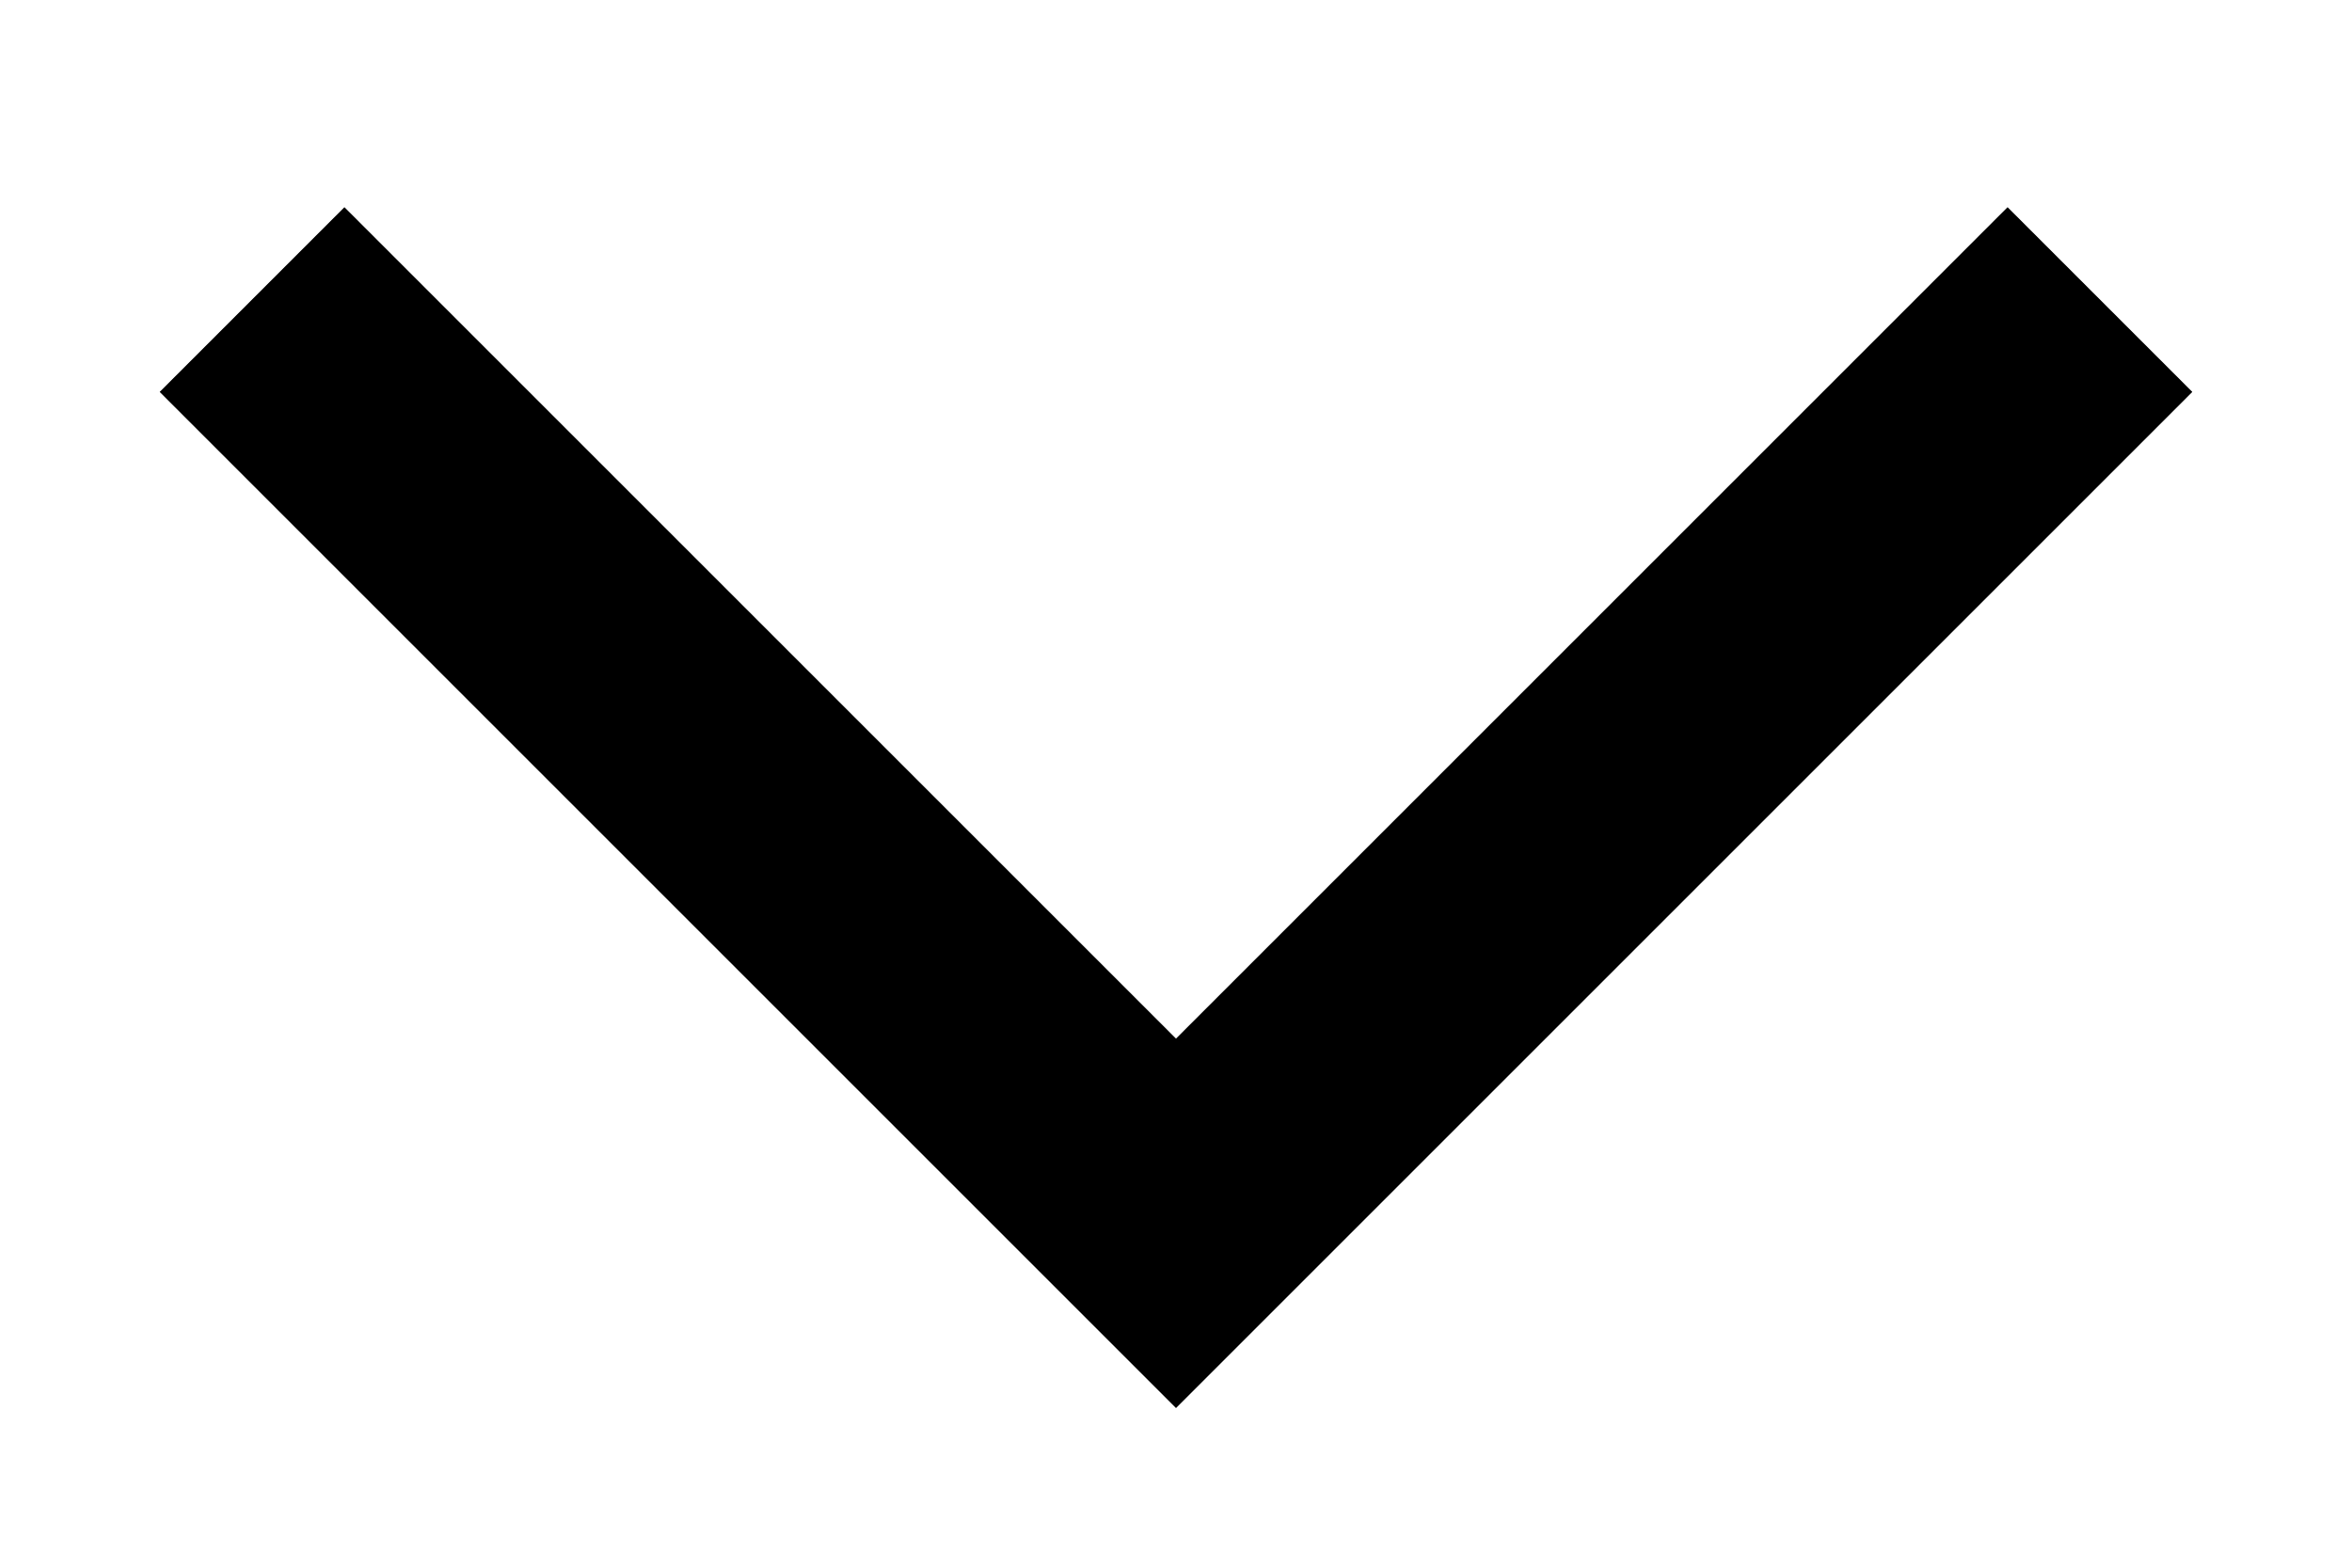
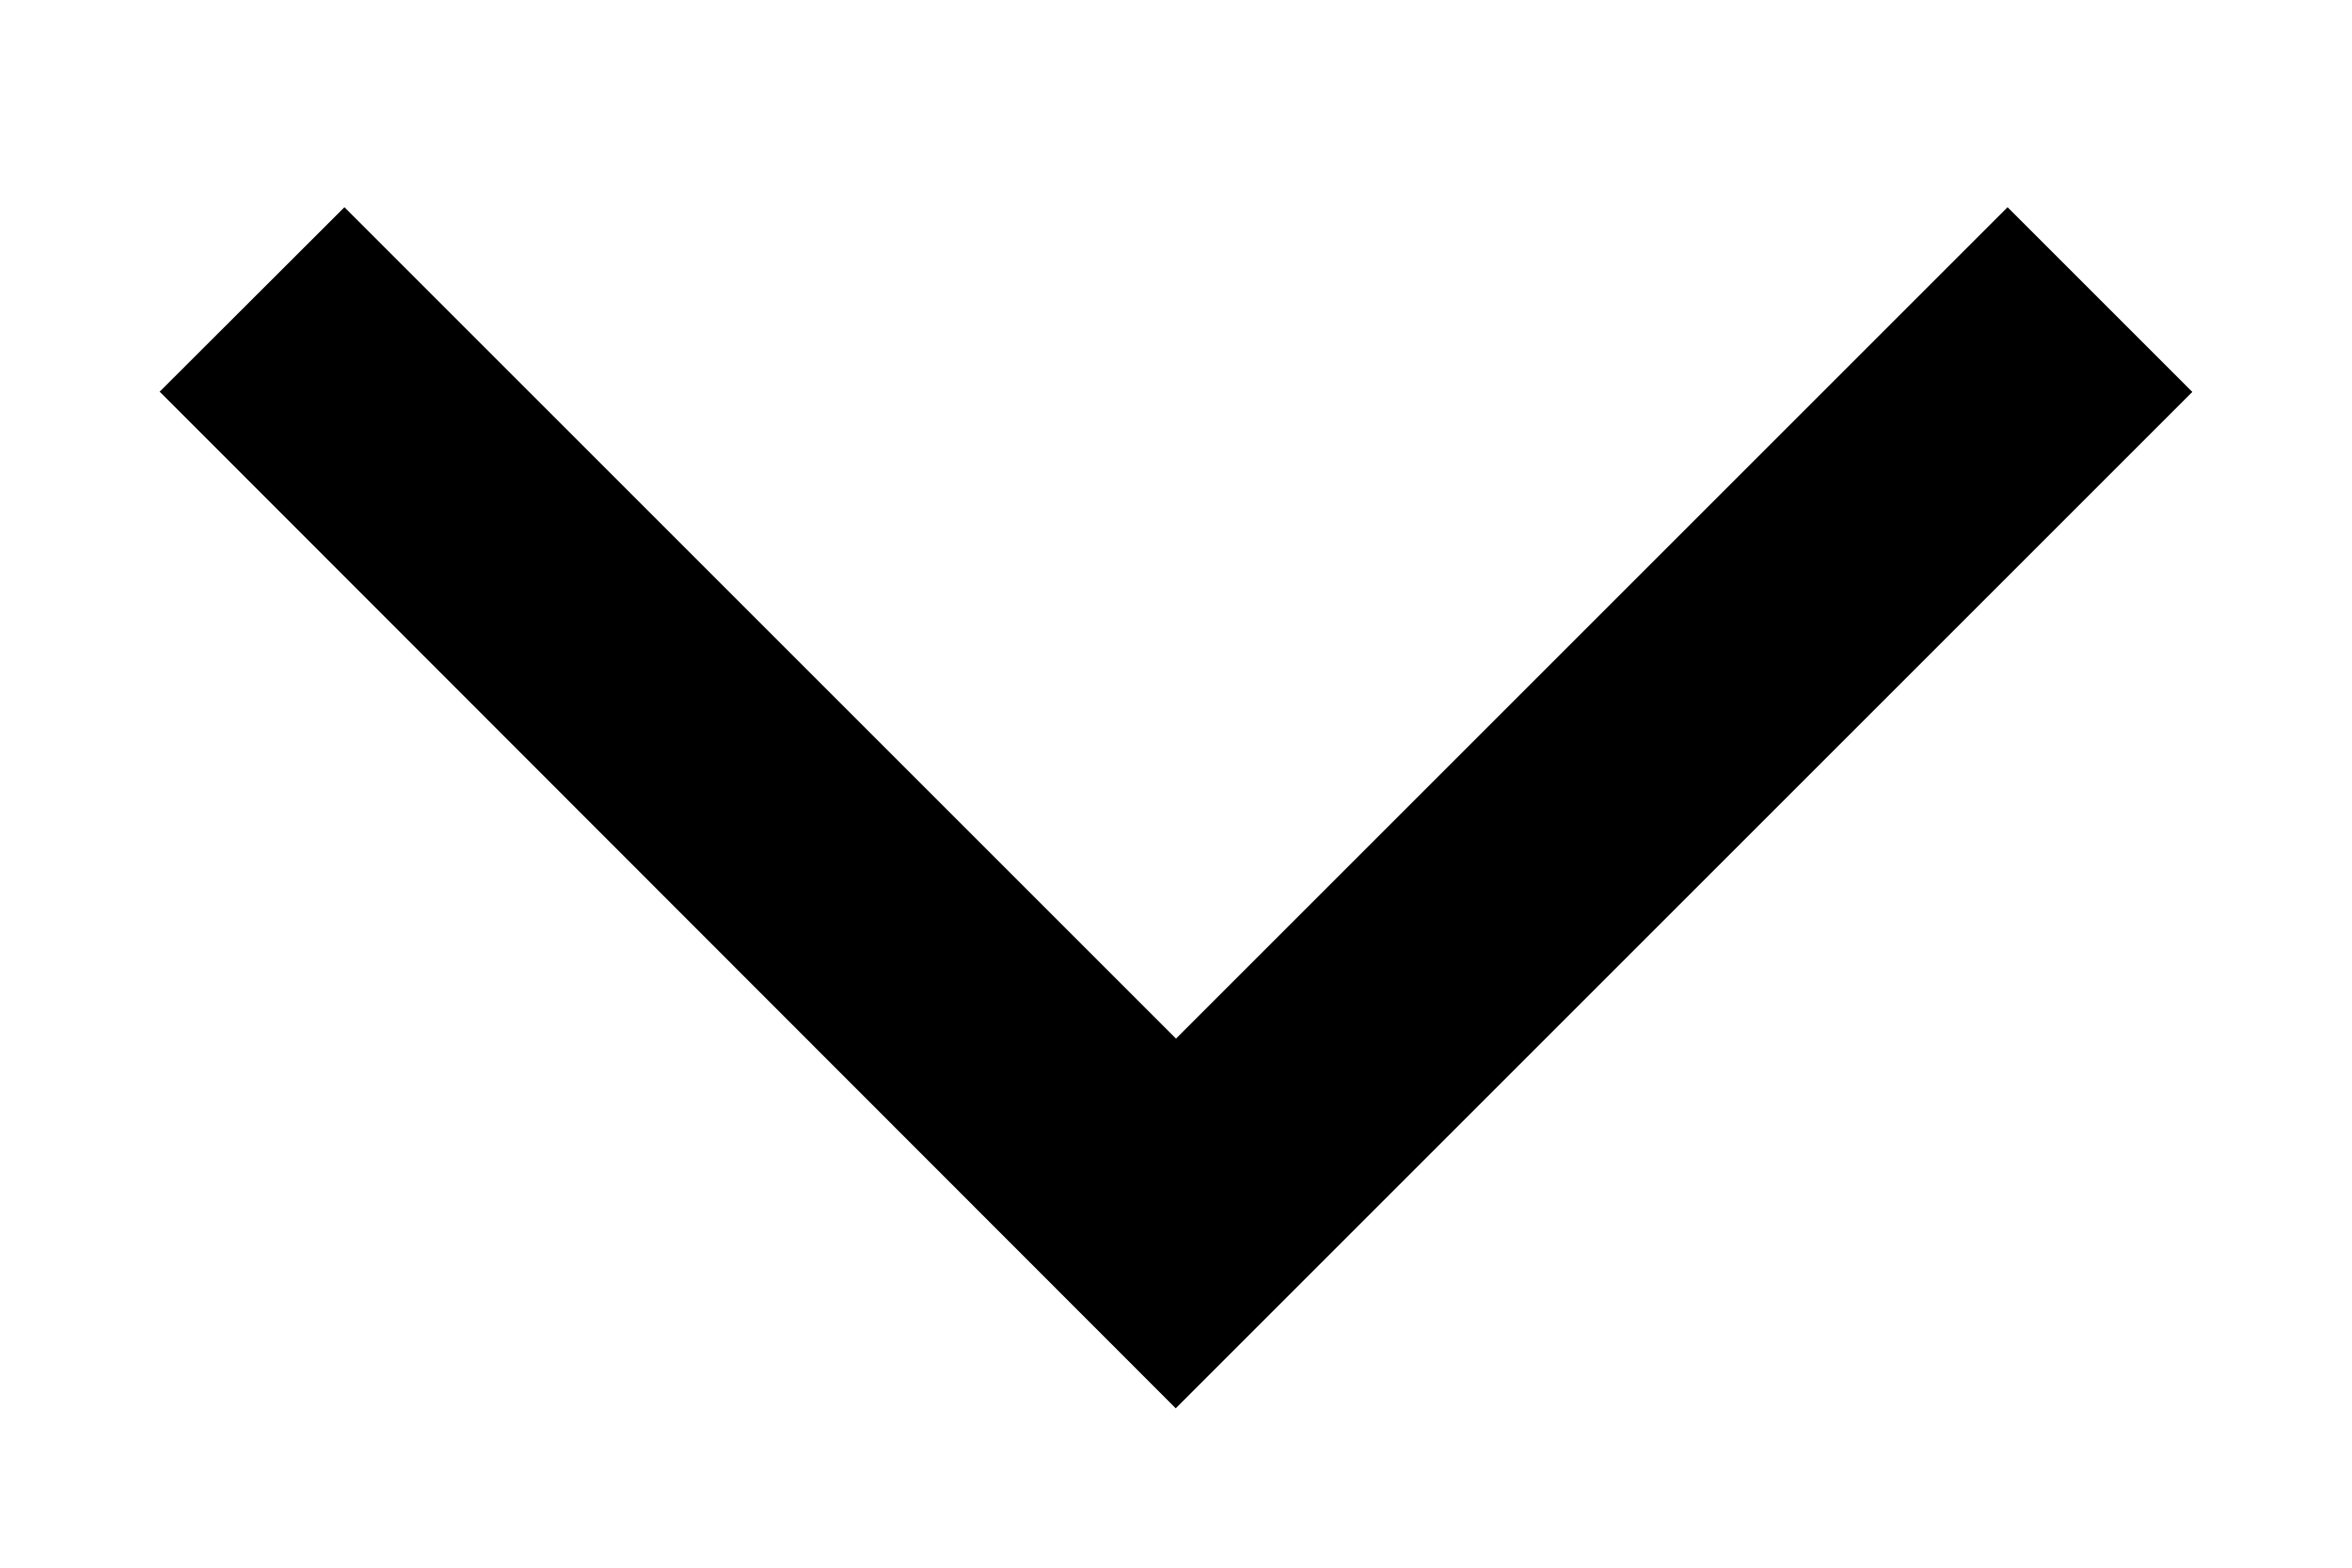
- <svg xmlns="http://www.w3.org/2000/svg" width="9" height="6" viewBox="0 0 9 6" fill="none">
-   <path fill-rule="evenodd" clip-rule="evenodd" d="M0.611 1.5L1.318 0.793L4.5 3.975L7.682 0.793L8.389 1.5L4.5 5.389L0.611 1.5Z" fill="black" />
+ <svg xmlns="http://www.w3.org/2000/svg" width="9" height="6" fill="none">
+   <path fill-rule="evenodd" clip-rule="evenodd" d="m.61 1.5.708-.707L4.5 3.975 7.682.793l.707.707-3.89 3.89L.612 1.5Z" fill="#000" />
</svg>
